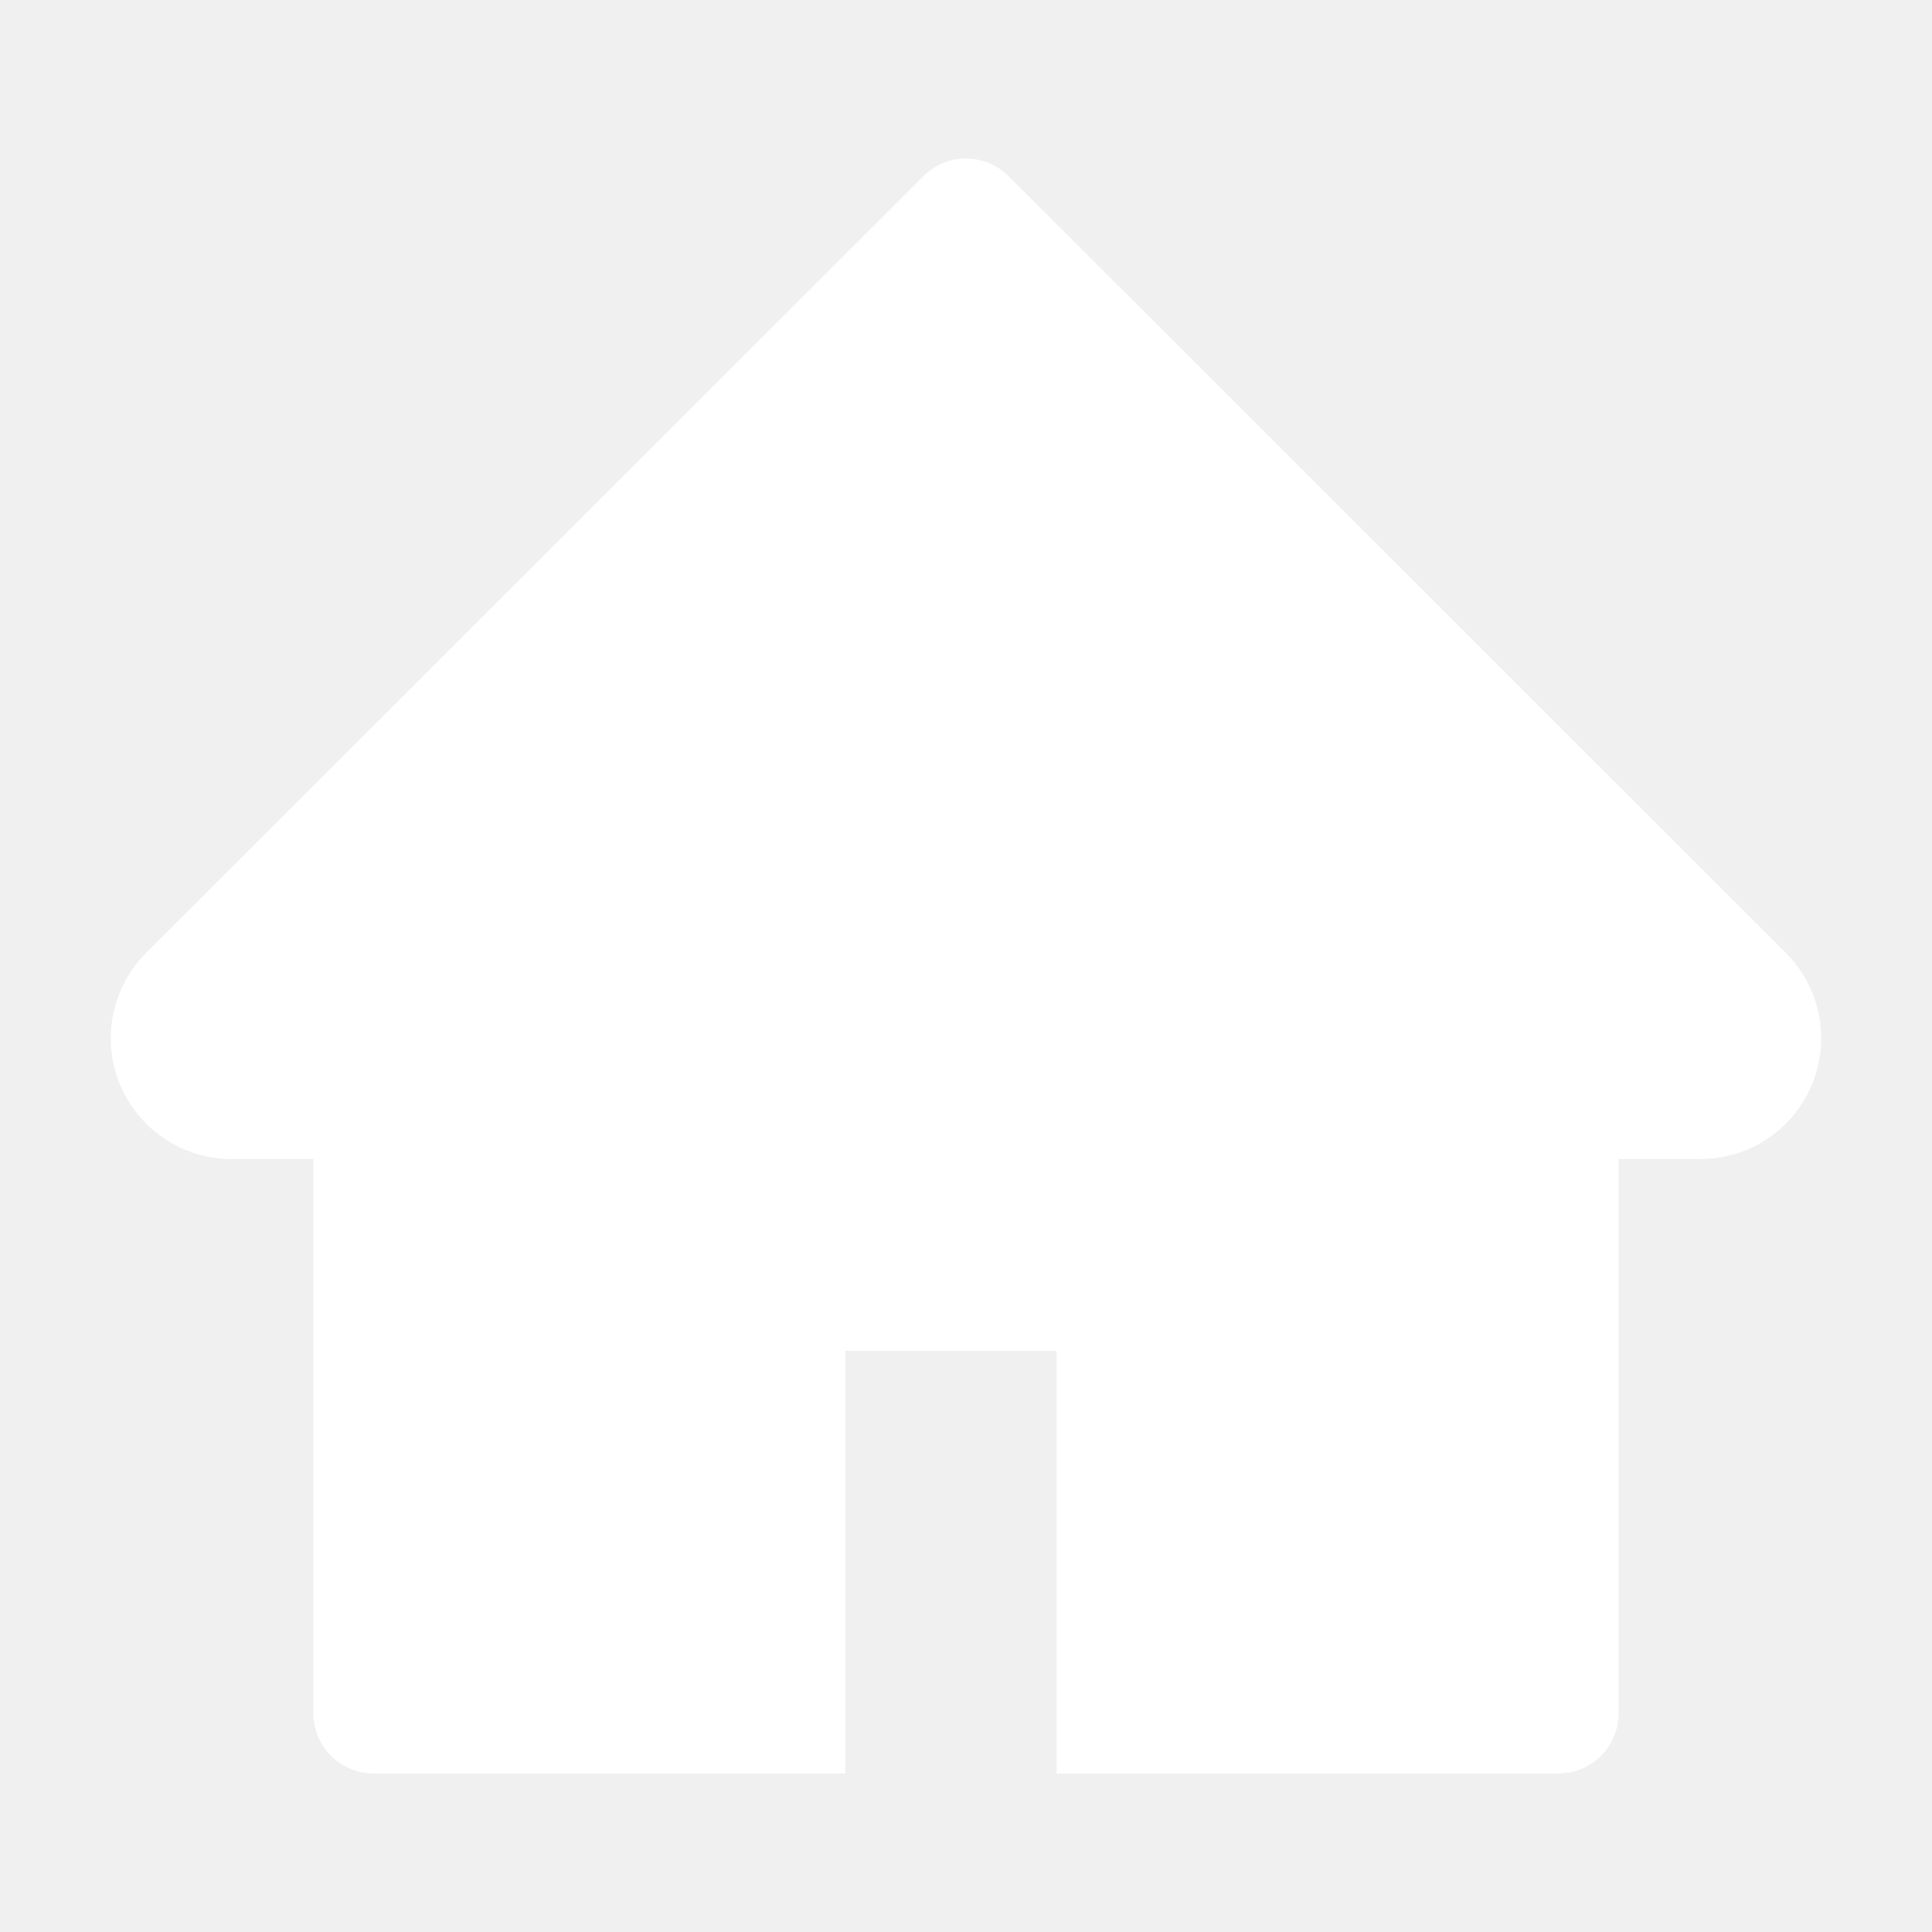
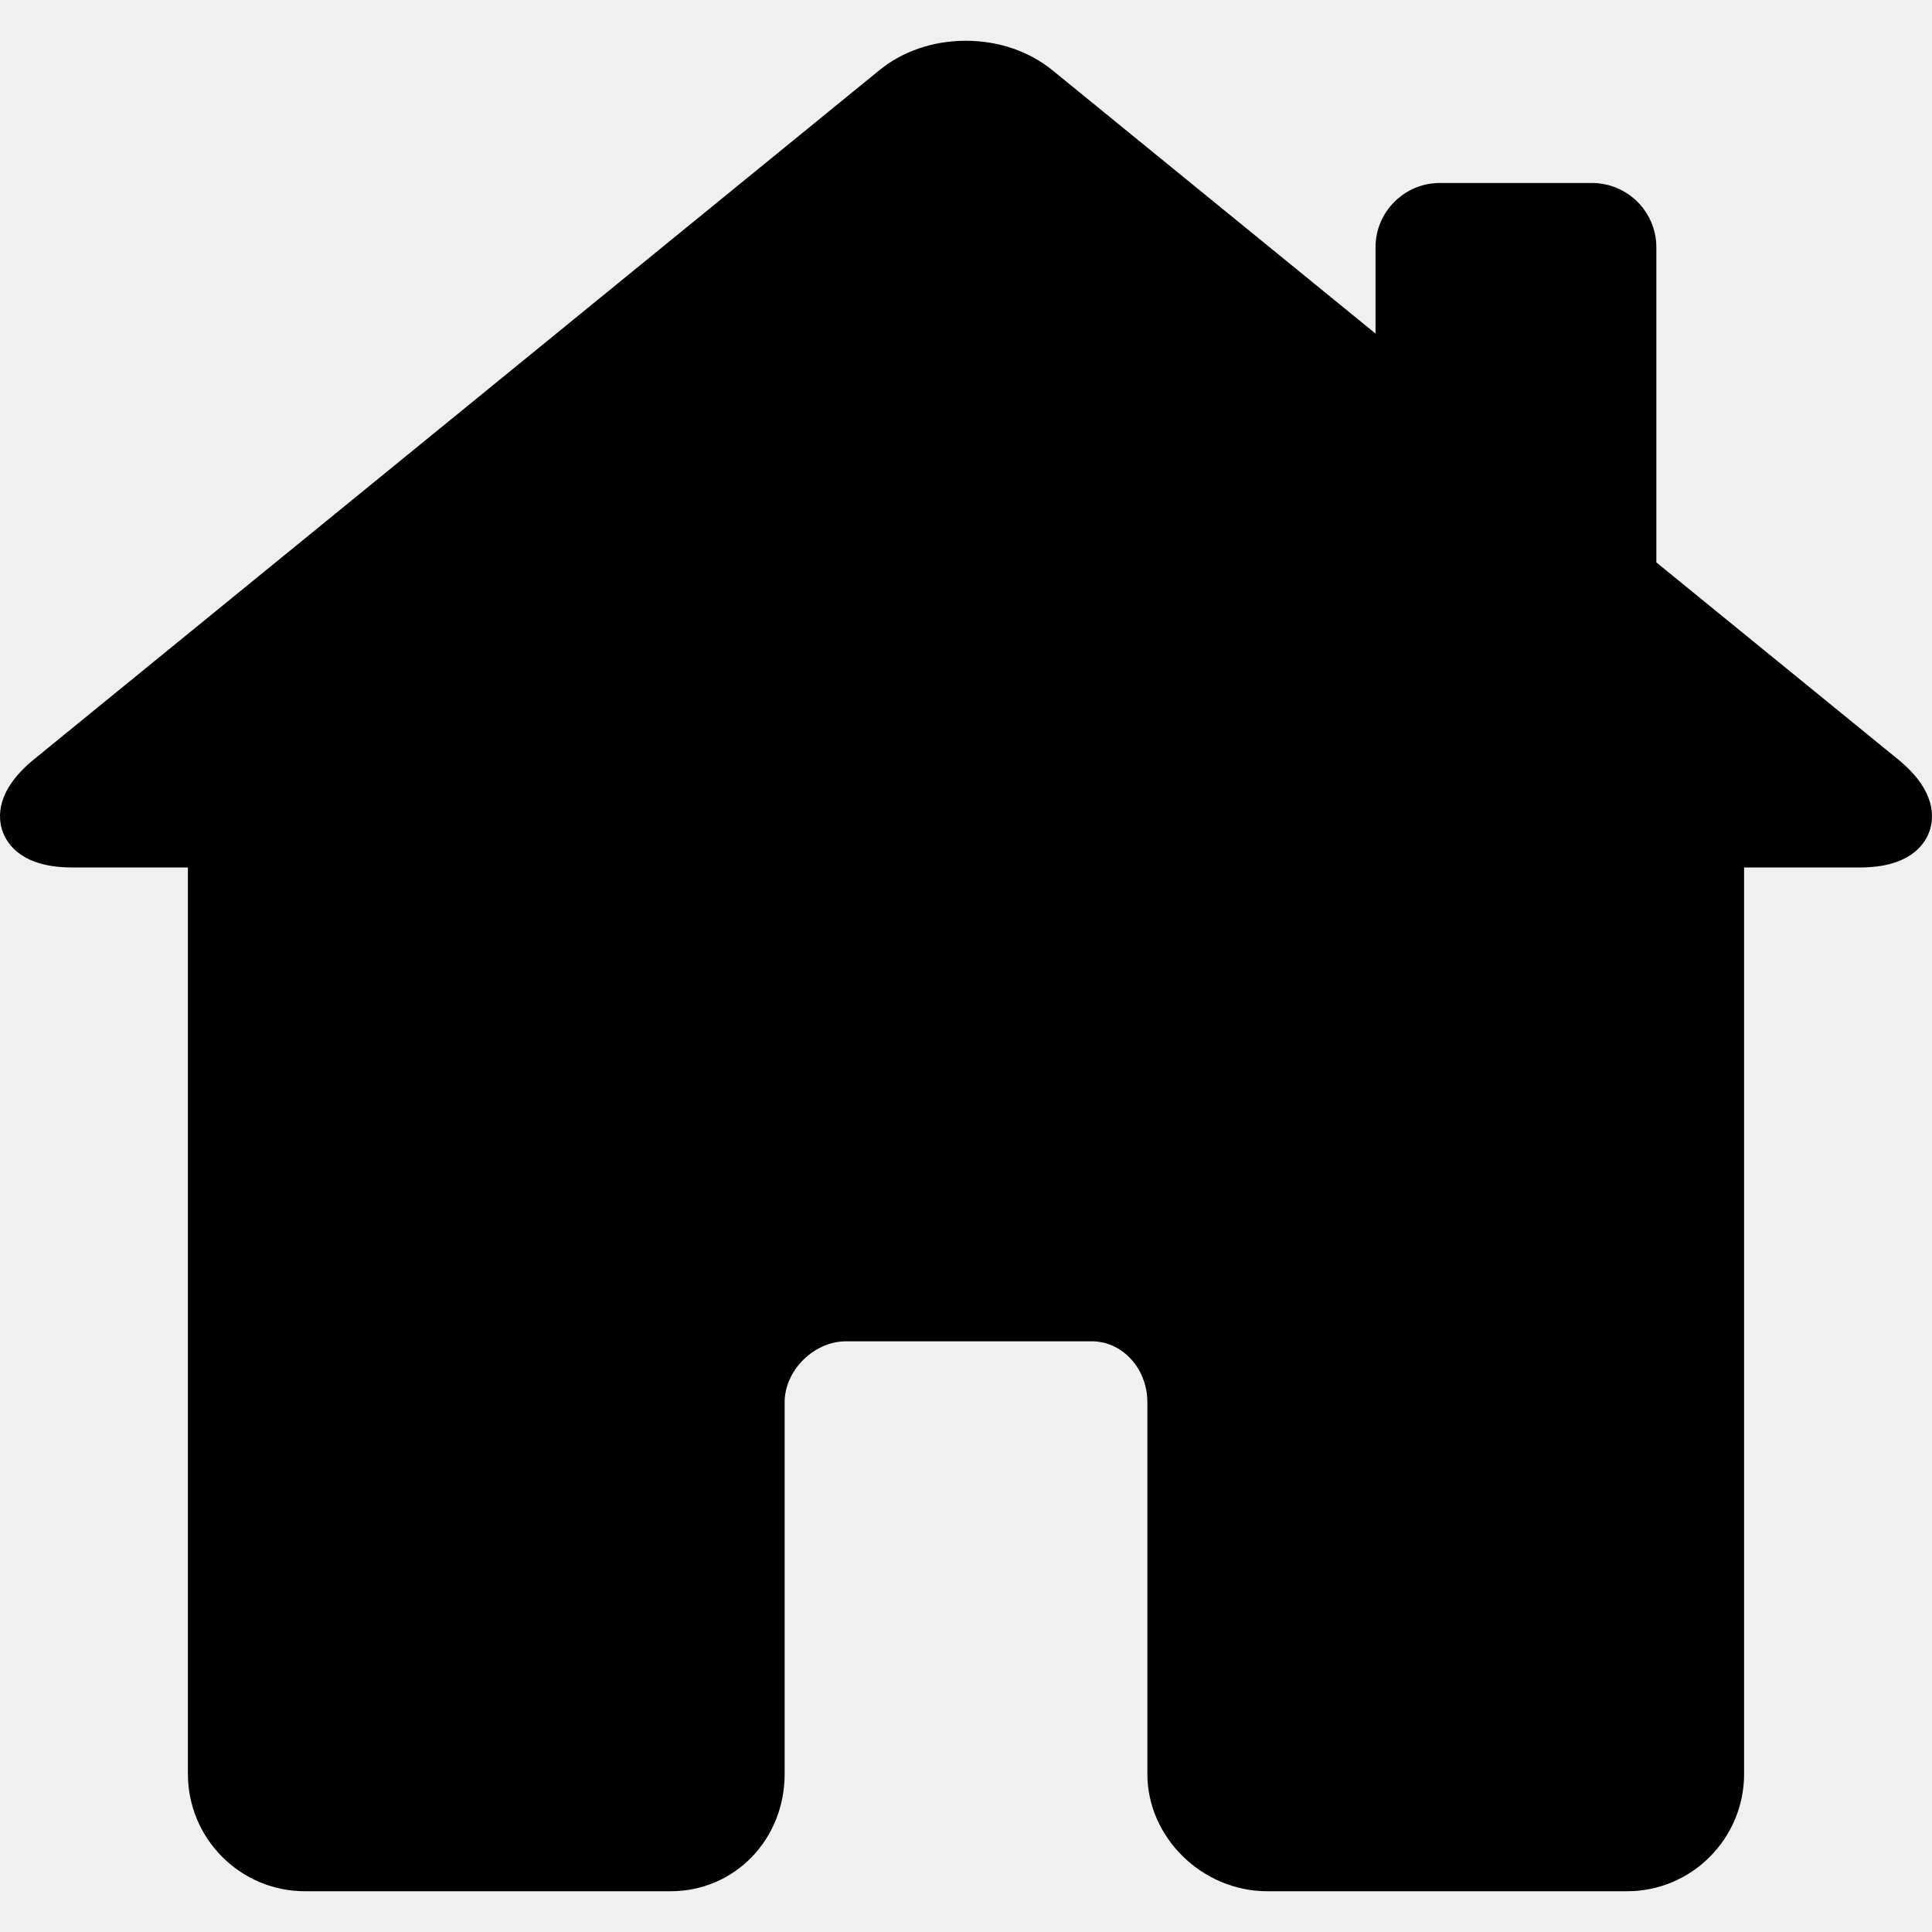
- <svg xmlns="http://www.w3.org/2000/svg" width="25" height="25" viewBox="0 0 25 25" fill="none">
-   <path d="M23.108 12.329L13.052 2.28C12.979 2.208 12.893 2.15 12.799 2.111C12.704 2.072 12.602 2.051 12.5 2.051C12.398 2.051 12.296 2.072 12.201 2.111C12.107 2.15 12.021 2.208 11.948 2.28L1.892 12.329C1.599 12.622 1.433 13.02 1.433 13.435C1.433 14.297 2.134 14.998 2.996 14.998H4.055V22.168C4.055 22.6 4.404 22.949 4.836 22.949H10.938V17.48H13.672V22.949H20.164C20.596 22.949 20.945 22.6 20.945 22.168V14.998H22.004C22.419 14.998 22.817 14.834 23.11 14.539C23.718 13.928 23.718 12.939 23.108 12.329V12.329Z" fill="white" />
+ <svg xmlns="http://www.w3.org/2000/svg" width="31" height="31" viewBox="0 0 31 31" fill="none">
+   <g clip-path="url(#clip0_2_38)">
+     <path d="M30.456 12.185L26.577 9.024V3.968C26.577 3.399 26.113 2.936 25.544 2.936H23.104C22.534 2.936 22.071 3.399 22.071 3.968V5.352L16.888 1.128C16.513 0.822 16.019 0.654 15.497 0.654C14.976 0.654 14.485 0.821 14.112 1.125L0.544 12.185C-0.072 12.688 -0.035 13.125 0.042 13.341C0.119 13.557 0.366 13.919 1.157 13.919H3.015V28.464C3.015 29.502 3.857 30.346 4.893 30.346H10.759C11.786 30.346 12.59 29.519 12.59 28.464V22.499C12.59 21.988 13.06 21.522 13.576 21.522H17.518C18.01 21.522 18.41 21.96 18.41 22.499V28.464C18.41 29.484 19.291 30.346 20.334 30.346H26.107C27.143 30.346 27.985 29.502 27.985 28.464V13.919H29.843C30.634 13.919 30.881 13.557 30.958 13.341C31.035 13.125 31.072 12.688 30.456 12.185Z" fill="black" />
+   </g>
+   <defs>
+     <clipPath id="clip0_2_38">
+       <rect width="31" height="31" fill="white" />
+     </clipPath>
+   </defs>
</svg>
